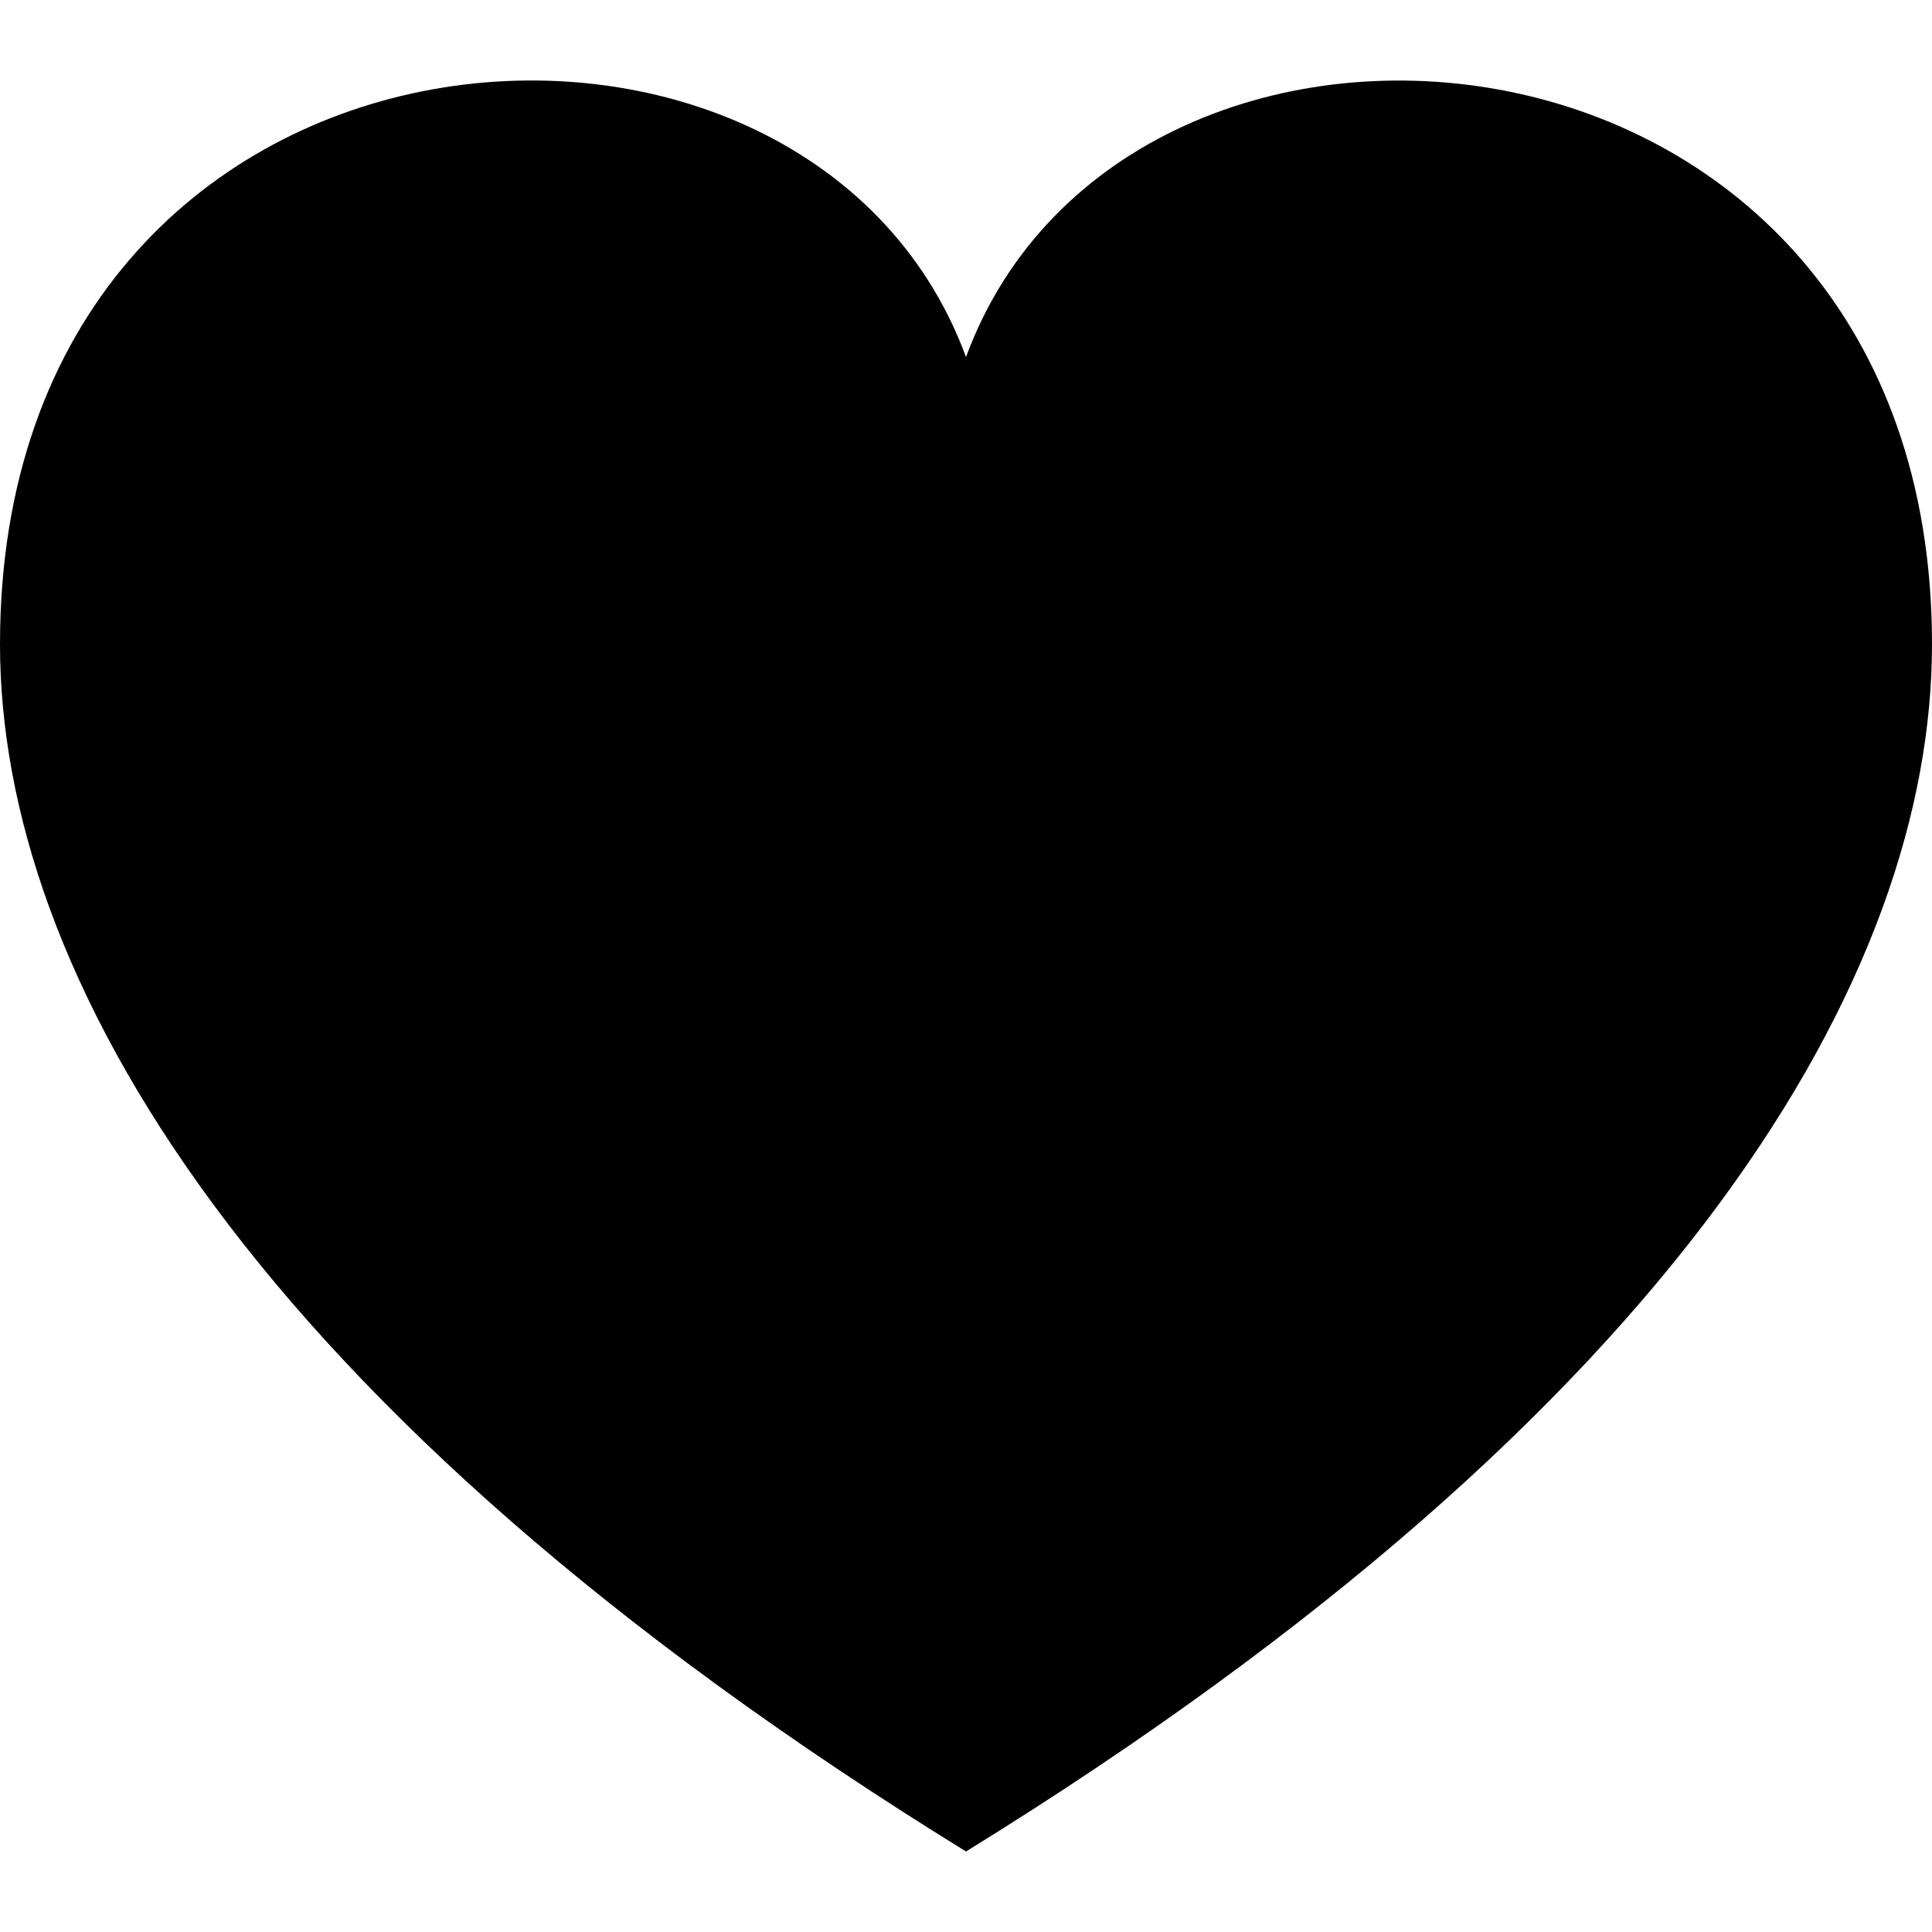
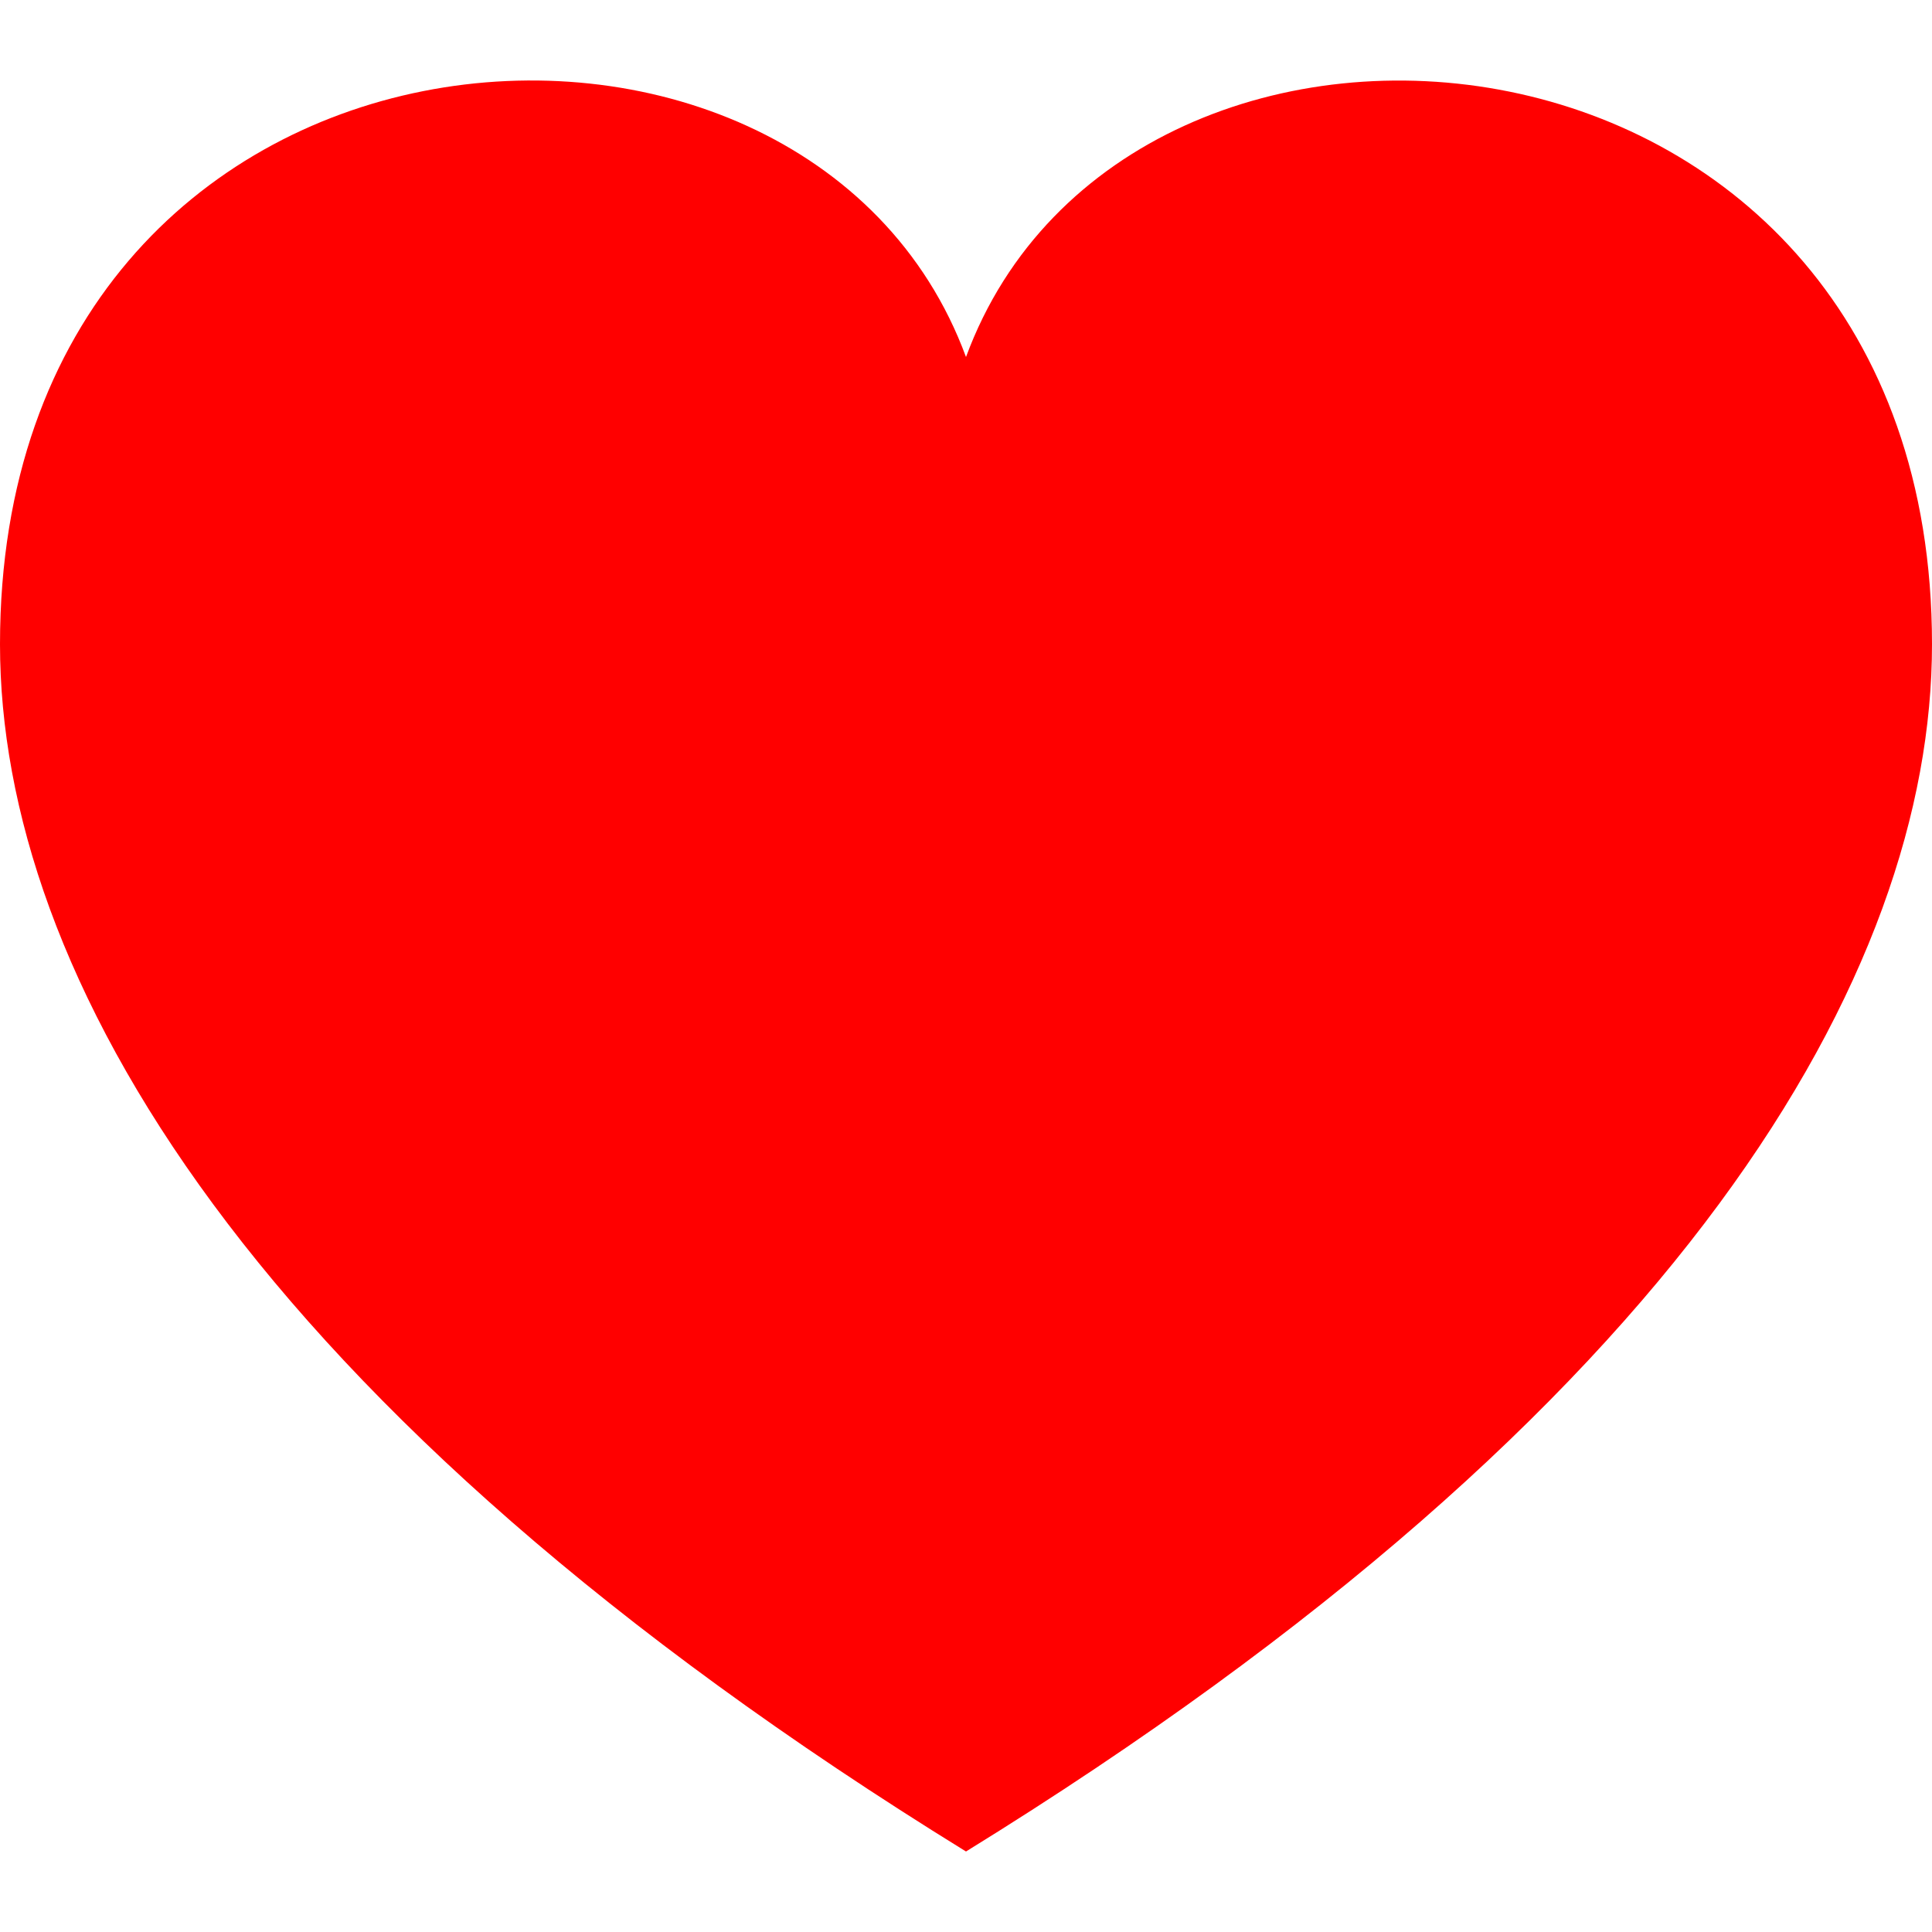
- <svg xmlns="http://www.w3.org/2000/svg" width="24" height="24" viewBox="0 0 24 24">
+ <svg xmlns="http://www.w3.org/2000/svg" width="24" height="24" fill="#f00" viewBox="0 0 24 24">
  <path d="M12 4.435c-1.989-5.399-12-4.597-12 3.568 0 4.068 3.06 9.481 12 14.997 8.94-5.516 12-10.929 12-14.997 0-8.118-10-8.999-12-3.568z" />
</svg>
